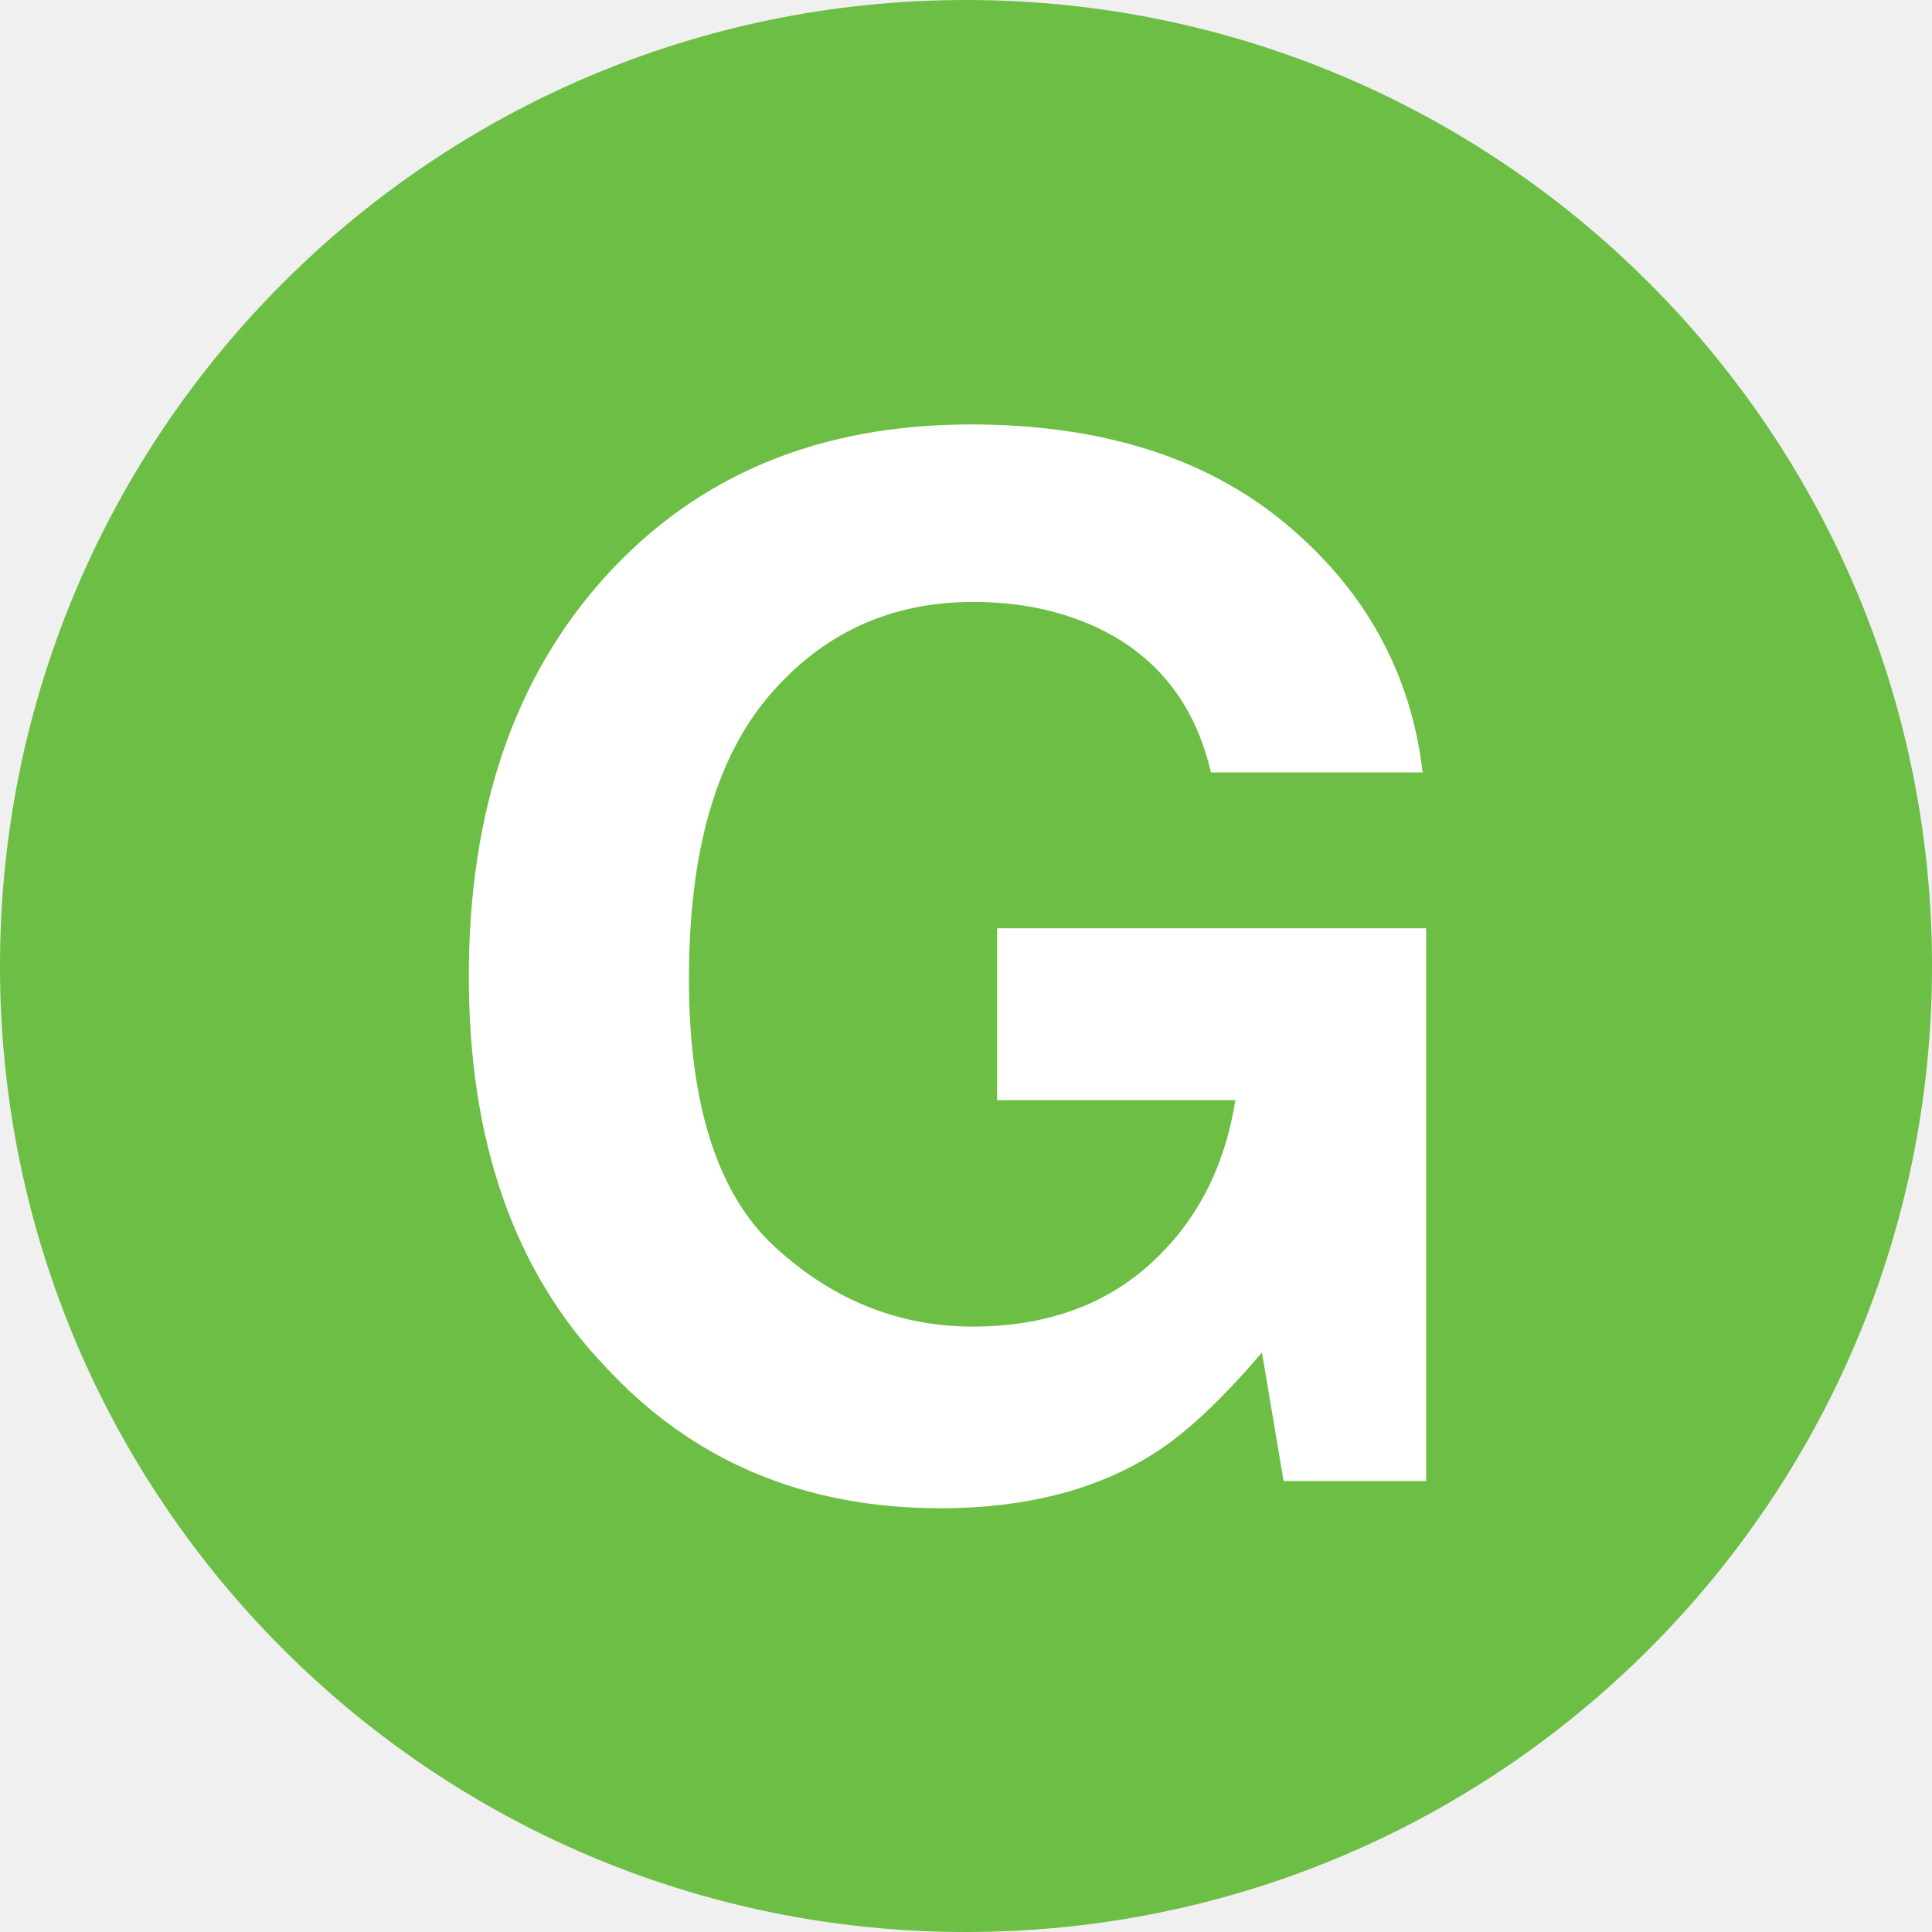
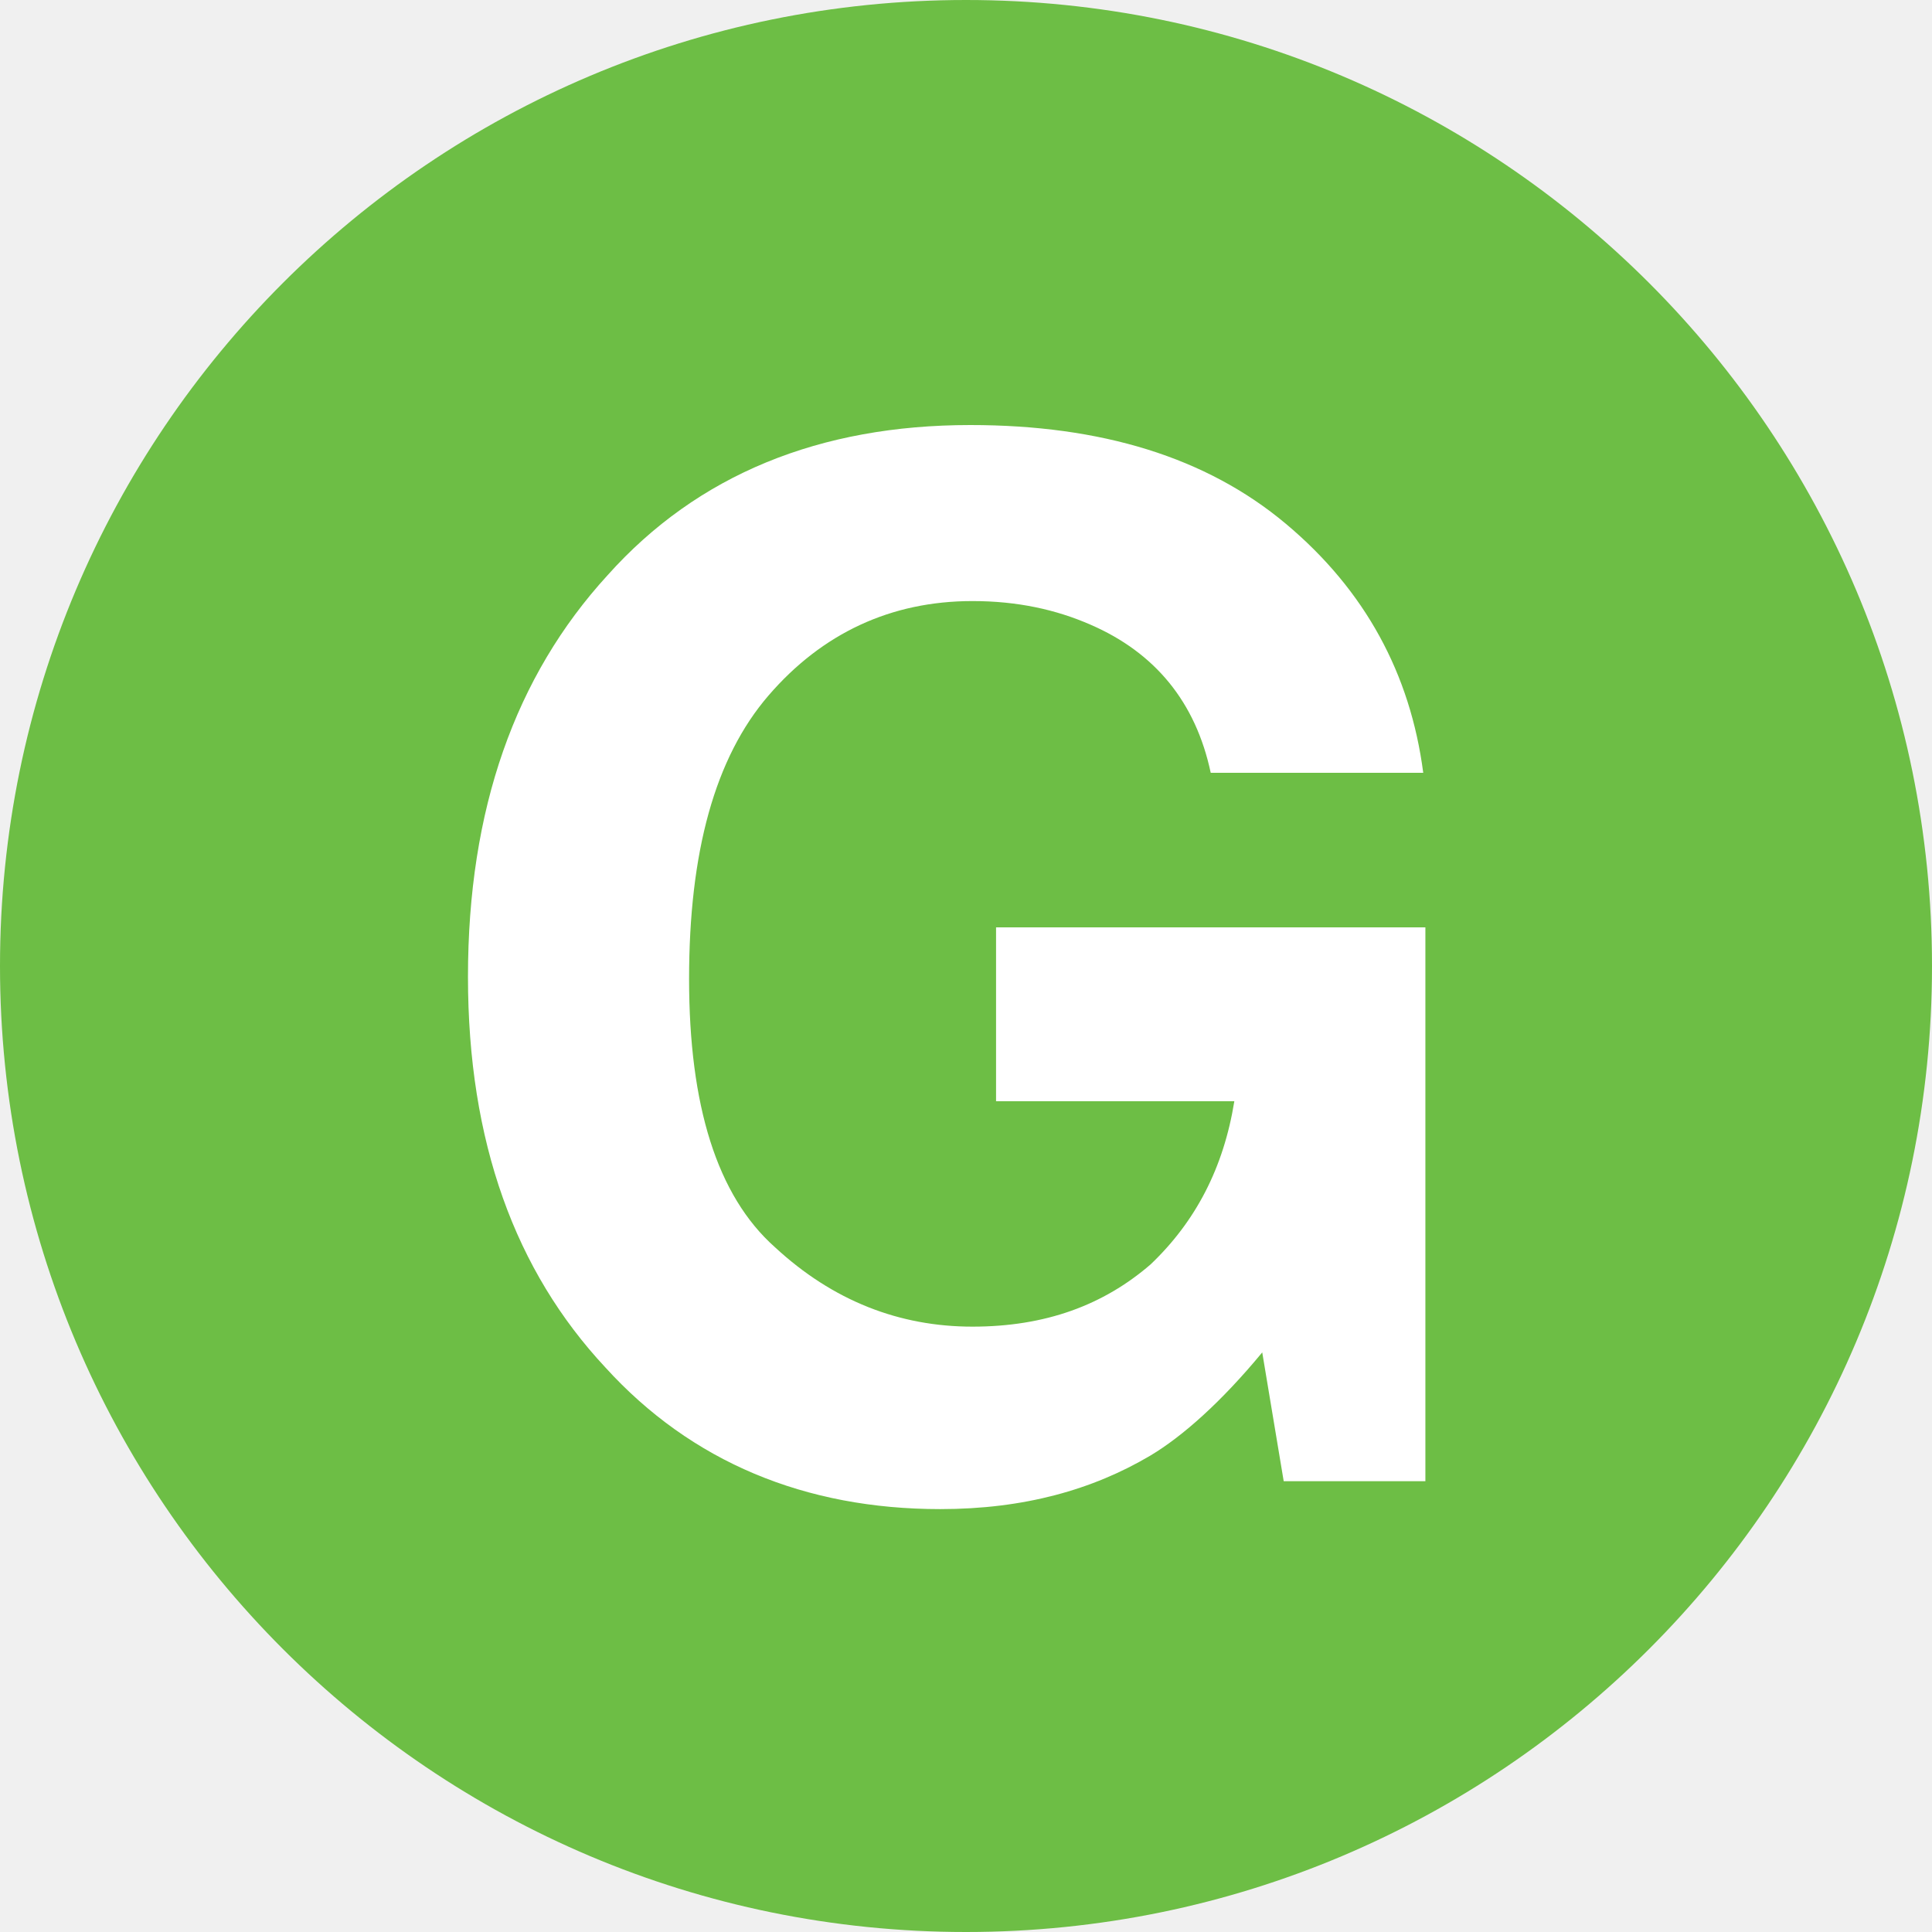
- <svg xmlns="http://www.w3.org/2000/svg" width="100%" height="100%" viewBox="0 0 90 90" version="1.1" xml:space="preserve" style="fill-rule:evenodd;clip-rule:evenodd;stroke-linejoin:round;stroke-miterlimit:1.414;">
-   <g id="G">
-     <circle cx="45" cy="45" r="45" style="fill:rgb(109,190,69);" />
-     <path d="M56.41,35.983C55.65,32.706 53.794,30.417 50.843,29.115C49.194,28.398 47.36,28.04 45.342,28.04C41.479,28.04 38.305,29.5 35.82,32.419C33.336,35.337 32.093,39.727 32.093,45.586C32.093,51.489 33.439,55.666 36.13,58.118C38.821,60.571 41.88,61.797 45.309,61.797C48.673,61.797 51.429,60.826 53.578,58.883C55.726,56.941 57.05,54.397 57.549,51.25L46.449,51.25L46.449,43.242L66.436,43.242L66.436,68.991L59.795,68.991L58.786,63.001C56.854,65.28 55.118,66.886 53.578,67.819C50.93,69.447 47.675,70.26 43.812,70.26C37.453,70.26 32.245,68.058 28.187,63.652C23.955,59.225 21.839,53.171 21.839,45.488C21.839,37.719 23.977,31.491 28.252,26.803C32.527,22.116 38.18,19.772 45.212,19.772C51.31,19.772 56.209,21.318 59.909,24.411C63.609,27.503 65.73,31.361 66.273,35.983L56.41,35.983Z" style="fill:white;fill-rule:nonzero;" />
-   </g>
+ <svg xmlns="http://www.w3.org/2000/svg" width="100" height="100" viewBox="0 0 90 90" stroke-linejoin="round">
+   <circle cx="45" cy="45" r="45" fill="rgb(109,190,69)" />
+   <path d="M56.4 36C55.7 32.7 53.8 30.4 50.8 29.1 49.2 28.4 47.4 28 45.3 28 41.5 28 38.3 29.5 35.8 32.4 33.3 35.3 32.1 39.7 32.1 45.6 32.1 51.5 33.4 55.7 36.1 58.1 38.8 60.6 41.9 61.8 45.3 61.8 48.7 61.8 51.4 60.8 53.6 58.9 55.7 56.9 57 54.4 57.5 51.3L46.4 51.3 46.4 43.2 66.4 43.2 66.4 69 59.8 69 58.8 63C56.9 65.3 55.1 66.9 53.6 67.8 50.9 69.4 47.7 70.3 43.8 70.3 37.5 70.3 32.2 68.1 28.2 63.7 24 59.2 21.8 53.2 21.8 45.5 21.8 37.7 24 31.5 28.3 26.8 32.5 22.1 38.2 19.8 45.2 19.8 51.3 19.8 56.2 21.3 59.9 24.4 63.6 27.5 65.7 31.4 66.3 36L56.4 36Z" fill="white" />
</svg>
